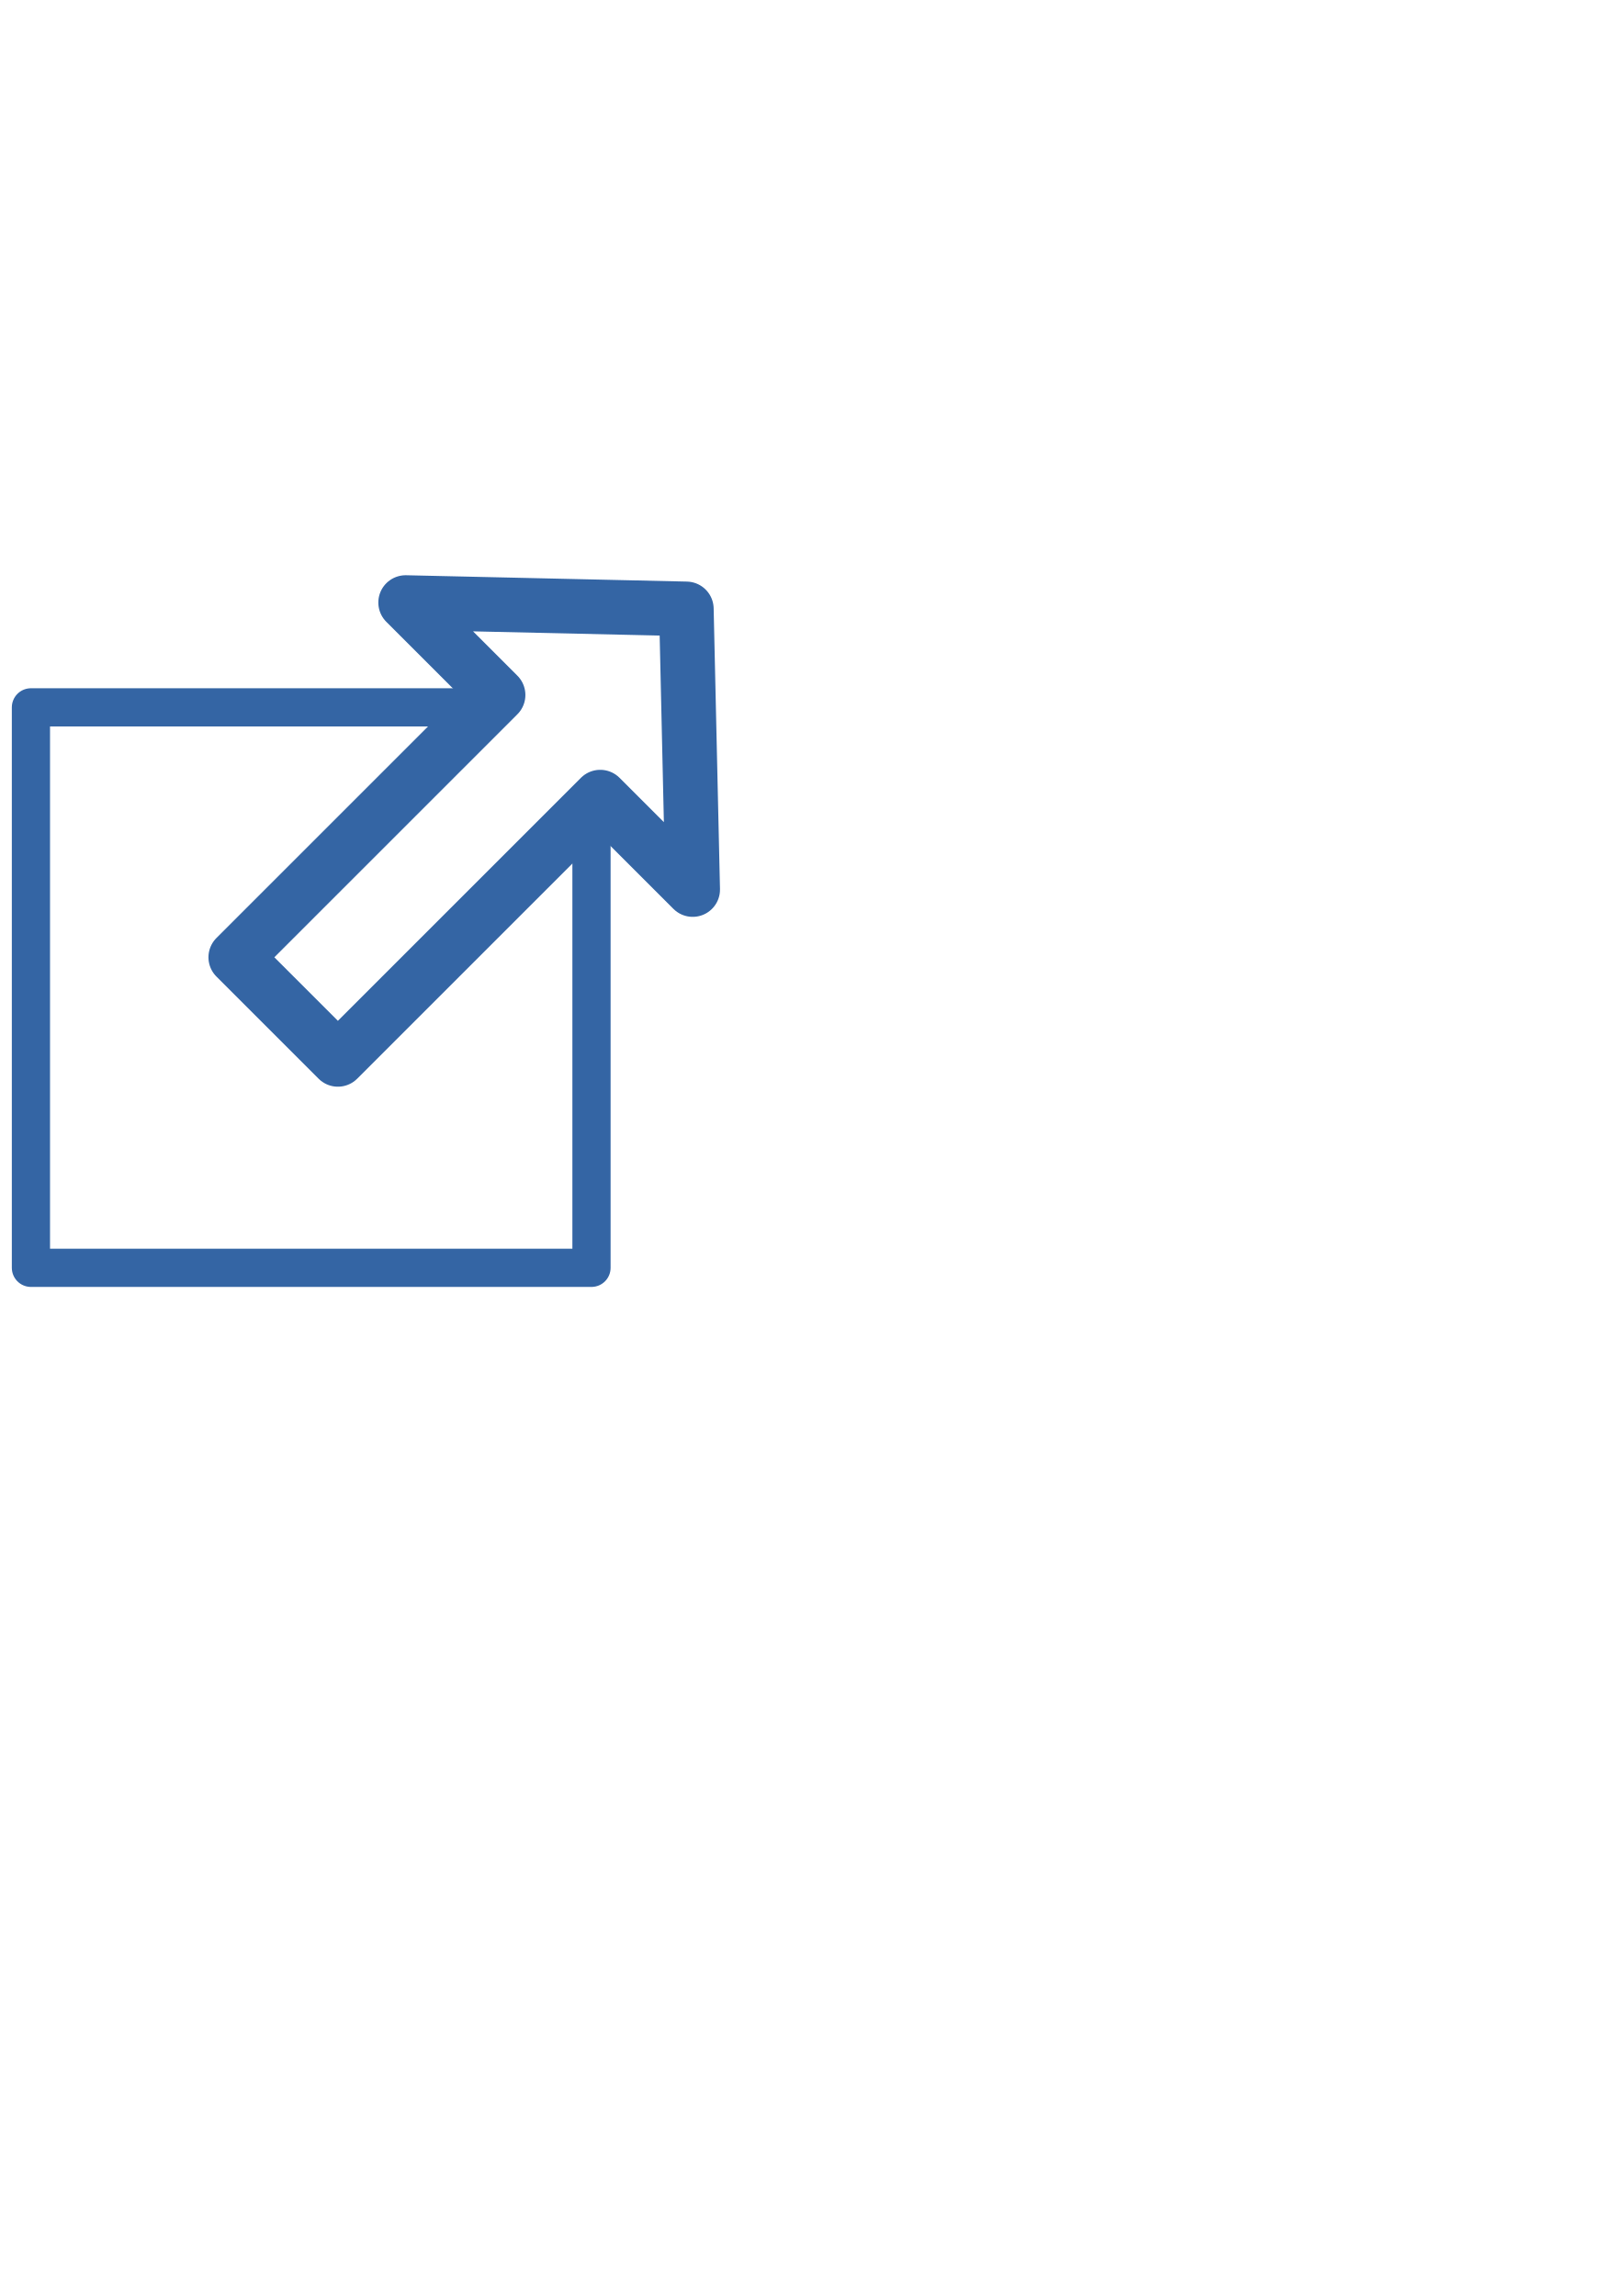
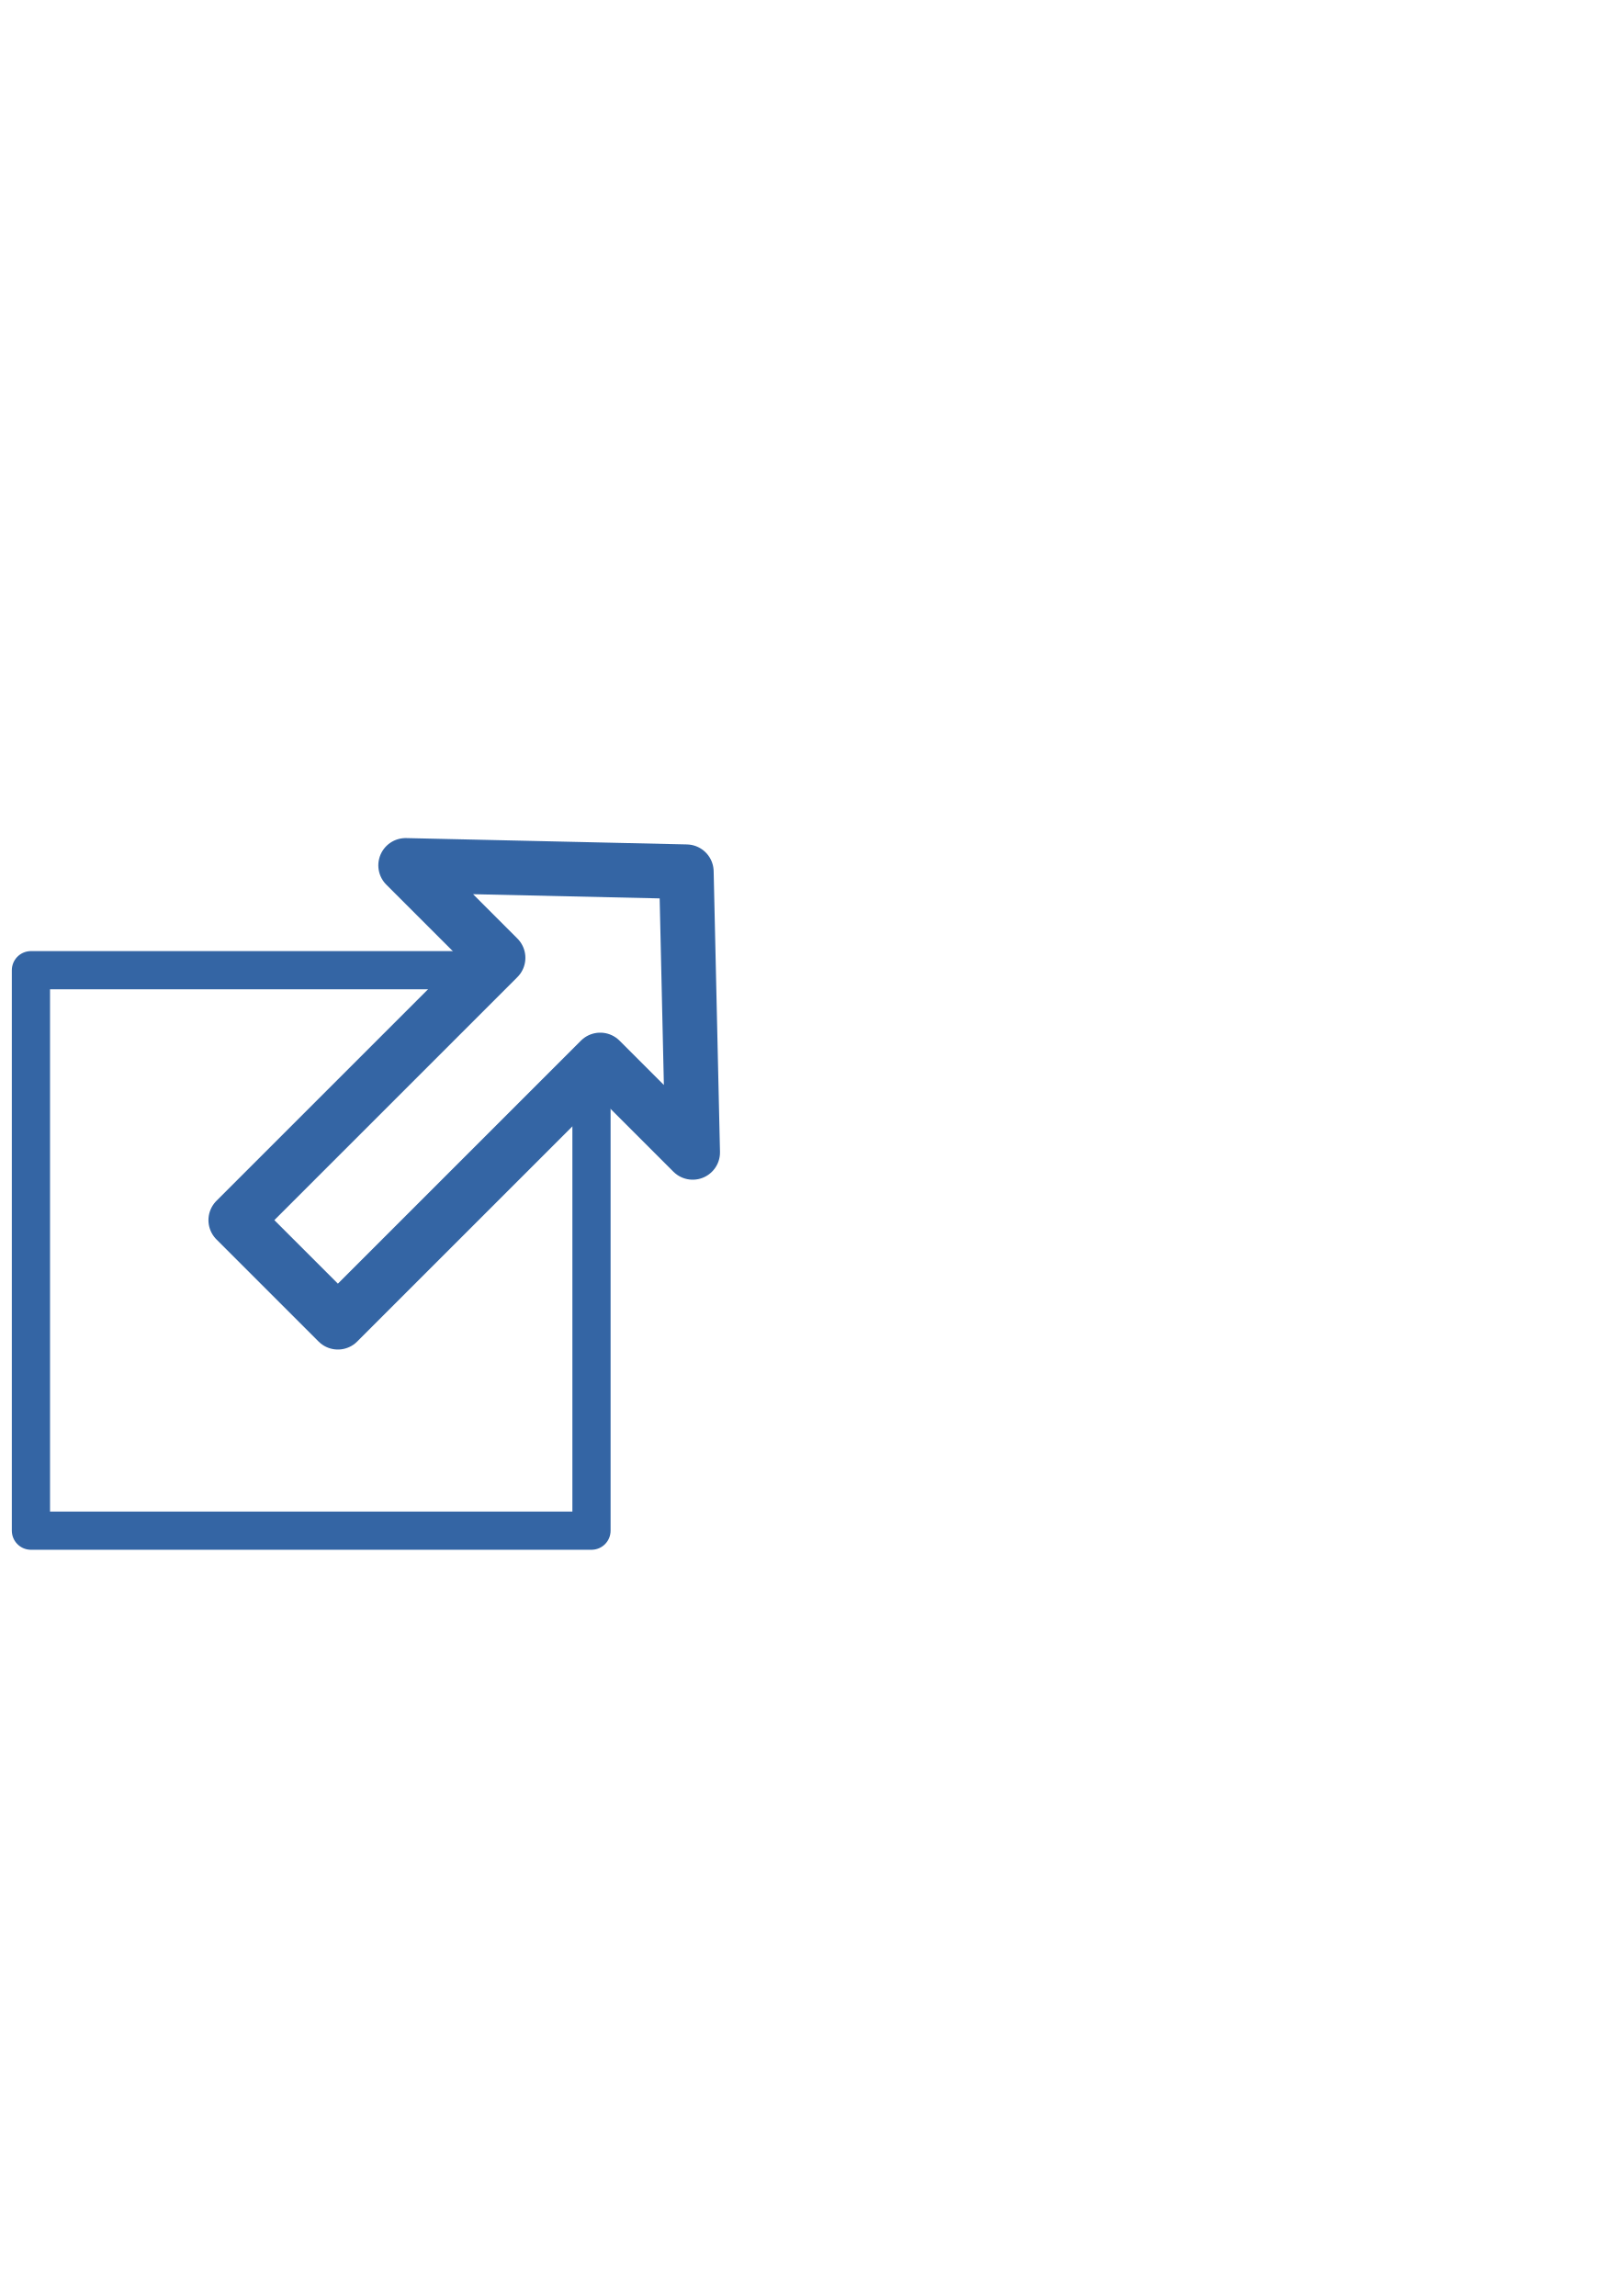
<svg xmlns="http://www.w3.org/2000/svg" xmlns:ns1="http://xml.openoffice.org/svg/export" version="1.2" width="210mm" height="297mm" viewBox="0 0 21000 29700" preserveAspectRatio="xMidYMid" fill-rule="evenodd" stroke-width="28.222" stroke-linejoin="round" xml:space="preserve">
  <defs class="ClipPathGroup">
    <clipPath id="presentation_clip_path" clipPathUnits="userSpaceOnUse">
      <rect x="0" y="0" width="21000" height="29700" />
    </clipPath>
    <clipPath id="presentation_clip_path_shrink" clipPathUnits="userSpaceOnUse">
      <rect x="21" y="29" width="20958" height="29641" />
    </clipPath>
  </defs>
  <defs class="TextShapeIndex">
    <g ns1:slide="id1" ns1:id-list="id3 id4" />
  </defs>
  <defs class="EmbeddedBulletChars">
    <g id="bullet-char-template-57356" transform="scale(0.0004882812,-0.0004882812)">
      <path d="M 580,1141 L 1163,571 580,0 -4,571 580,1141 Z" />
    </g>
    <g id="bullet-char-template-57354" transform="scale(0.0004882812,-0.0004882812)">
      <path d="M 8,1128 L 1137,1128 1137,0 8,0 8,1128 Z" />
    </g>
    <g id="bullet-char-template-10146" transform="scale(0.0004882812,-0.0004882812)">
      <path d="M 174,0 L 602,739 174,1481 1456,739 174,0 Z M 1358,739 L 309,1346 659,739 1358,739 Z" />
    </g>
    <g id="bullet-char-template-10132" transform="scale(0.0004882812,-0.0004882812)">
      <path d="M 2015,739 L 1276,0 717,0 1260,543 174,543 174,936 1260,936 717,1481 1274,1481 2015,739 Z" />
    </g>
    <g id="bullet-char-template-10007" transform="scale(0.0004882812,-0.0004882812)">
      <path d="M 0,-2 C -7,14 -16,27 -25,37 L 356,567 C 262,823 215,952 215,954 215,979 228,992 255,992 264,992 276,990 289,987 310,991 331,999 354,1012 L 381,999 492,748 772,1049 836,1024 860,1049 C 881,1039 901,1025 922,1006 886,937 835,863 770,784 769,783 710,716 594,584 L 774,223 C 774,196 753,168 711,139 L 727,119 C 717,90 699,76 672,76 641,76 570,178 457,381 L 164,-76 C 142,-110 111,-127 72,-127 30,-127 9,-110 8,-76 1,-67 -2,-52 -2,-32 -2,-23 -1,-13 0,-2 Z" />
    </g>
    <g id="bullet-char-template-10004" transform="scale(0.0004882812,-0.0004882812)">
      <path d="M 285,-33 C 182,-33 111,30 74,156 52,228 41,333 41,471 41,549 55,616 82,672 116,743 169,778 240,778 293,778 328,747 346,684 L 369,508 C 377,444 397,411 428,410 L 1163,1116 C 1174,1127 1196,1133 1229,1133 1271,1133 1292,1118 1292,1087 L 1292,965 C 1292,929 1282,901 1262,881 L 442,47 C 390,-6 338,-33 285,-33 Z" />
    </g>
    <g id="bullet-char-template-9679" transform="scale(0.0004882812,-0.0004882812)">
      <path d="M 813,0 C 632,0 489,54 383,161 276,268 223,411 223,592 223,773 276,916 383,1023 489,1130 632,1184 813,1184 992,1184 1136,1130 1245,1023 1353,916 1407,772 1407,592 1407,412 1353,268 1245,161 1136,54 992,0 813,0 Z" />
    </g>
    <g id="bullet-char-template-8226" transform="scale(0.0004882812,-0.0004882812)">
      <path d="M 346,457 C 273,457 209,483 155,535 101,586 74,649 74,723 74,796 101,859 155,911 209,963 273,989 346,989 419,989 480,963 531,910 582,859 608,796 608,723 608,648 583,586 532,535 482,483 420,457 346,457 Z" />
    </g>
    <g id="bullet-char-template-8211" transform="scale(0.0004882812,-0.0004882812)">
      <path d="M -4,459 L 1135,459 1135,606 -4,606 -4,459 Z" />
    </g>
    <g id="bullet-char-template-61548" transform="scale(0.0004882812,-0.0004882812)">
      <path d="M 173,740 C 173,903 231,1043 346,1159 462,1274 601,1332 765,1332 928,1332 1067,1274 1183,1159 1299,1043 1357,903 1357,740 1357,577 1299,437 1183,322 1067,206 928,148 765,148 601,148 462,206 346,322 231,437 173,577 173,740 Z" />
    </g>
  </defs>
  <g>
    <g id="id2" class="Master_Slide">
      <g id="bg-id2" class="Background" />
      <g id="bo-id2" class="BackgroundObjects" />
    </g>
  </g>
  <g class="SlideGroup">
    <g>
      <g id="container-id1">
        <g id="id1" class="Slide" clip-path="url(#presentation_clip_path)">
          <g class="Page">
            <g class="com.sun.star.drawing.CustomShape">
              <g id="id3">
-                 <rect class="BoundingBox" stroke="none" fill="none" x="153" y="8903" width="7745" height="7745" />
-                 <path fill="none" stroke="rgb(52,101,164)" stroke-width="494" stroke-linejoin="round" d="M 4025,16400 L 400,16400 400,9150 7650,9150 7650,16400 4025,16400 Z" />
+                 <rect class="BoundingBox" stroke="none" fill="none" x="153" y="12303" width="7745" height="7745" />
+                 <path fill="none" stroke="rgb(52,101,164)" stroke-width="494" stroke-linejoin="round" d="M 4025,19800 L 400,19800 400,12550 7650,12550 7650,19800 4025,19800 Z" />
              </g>
            </g>
            <g class="com.sun.star.drawing.CustomShape">
              <g id="id4">
-                 <rect class="BoundingBox" stroke="none" fill="none" x="2695" y="7441" width="6619" height="6618" />
-                 <path fill="rgb(255,255,255)" stroke="none" d="M 3049,12383 L 6442,8990 5246,7794 8877,7876 8959,11507 7763,10311 4370,13704 3049,12383 Z" />
-                 <path fill="none" stroke="rgb(52,101,164)" stroke-width="706" stroke-linejoin="round" d="M 3049,12383 L 6442,8990 5246,7794 8877,7876 8959,11507 7763,10311 4370,13704 3049,12383 Z" />
+                 <rect class="BoundingBox" stroke="none" fill="none" x="2695" y="10841" width="6619" height="6618" />
+                 <path fill="rgb(255,255,255)" stroke="none" d="M 3049,15783 L 6442,12390 5246,11194 8877,11276 8959,14907 7763,13711 4370,17104 3049,15783 Z" />
+                 <path fill="none" stroke="rgb(52,101,164)" stroke-width="706" stroke-linejoin="round" d="M 3049,15783 L 6442,12390 5246,11194 8877,11276 8959,14907 7763,13711 4370,17104 3049,15783 Z" />
              </g>
            </g>
          </g>
        </g>
      </g>
    </g>
  </g>
</svg>
